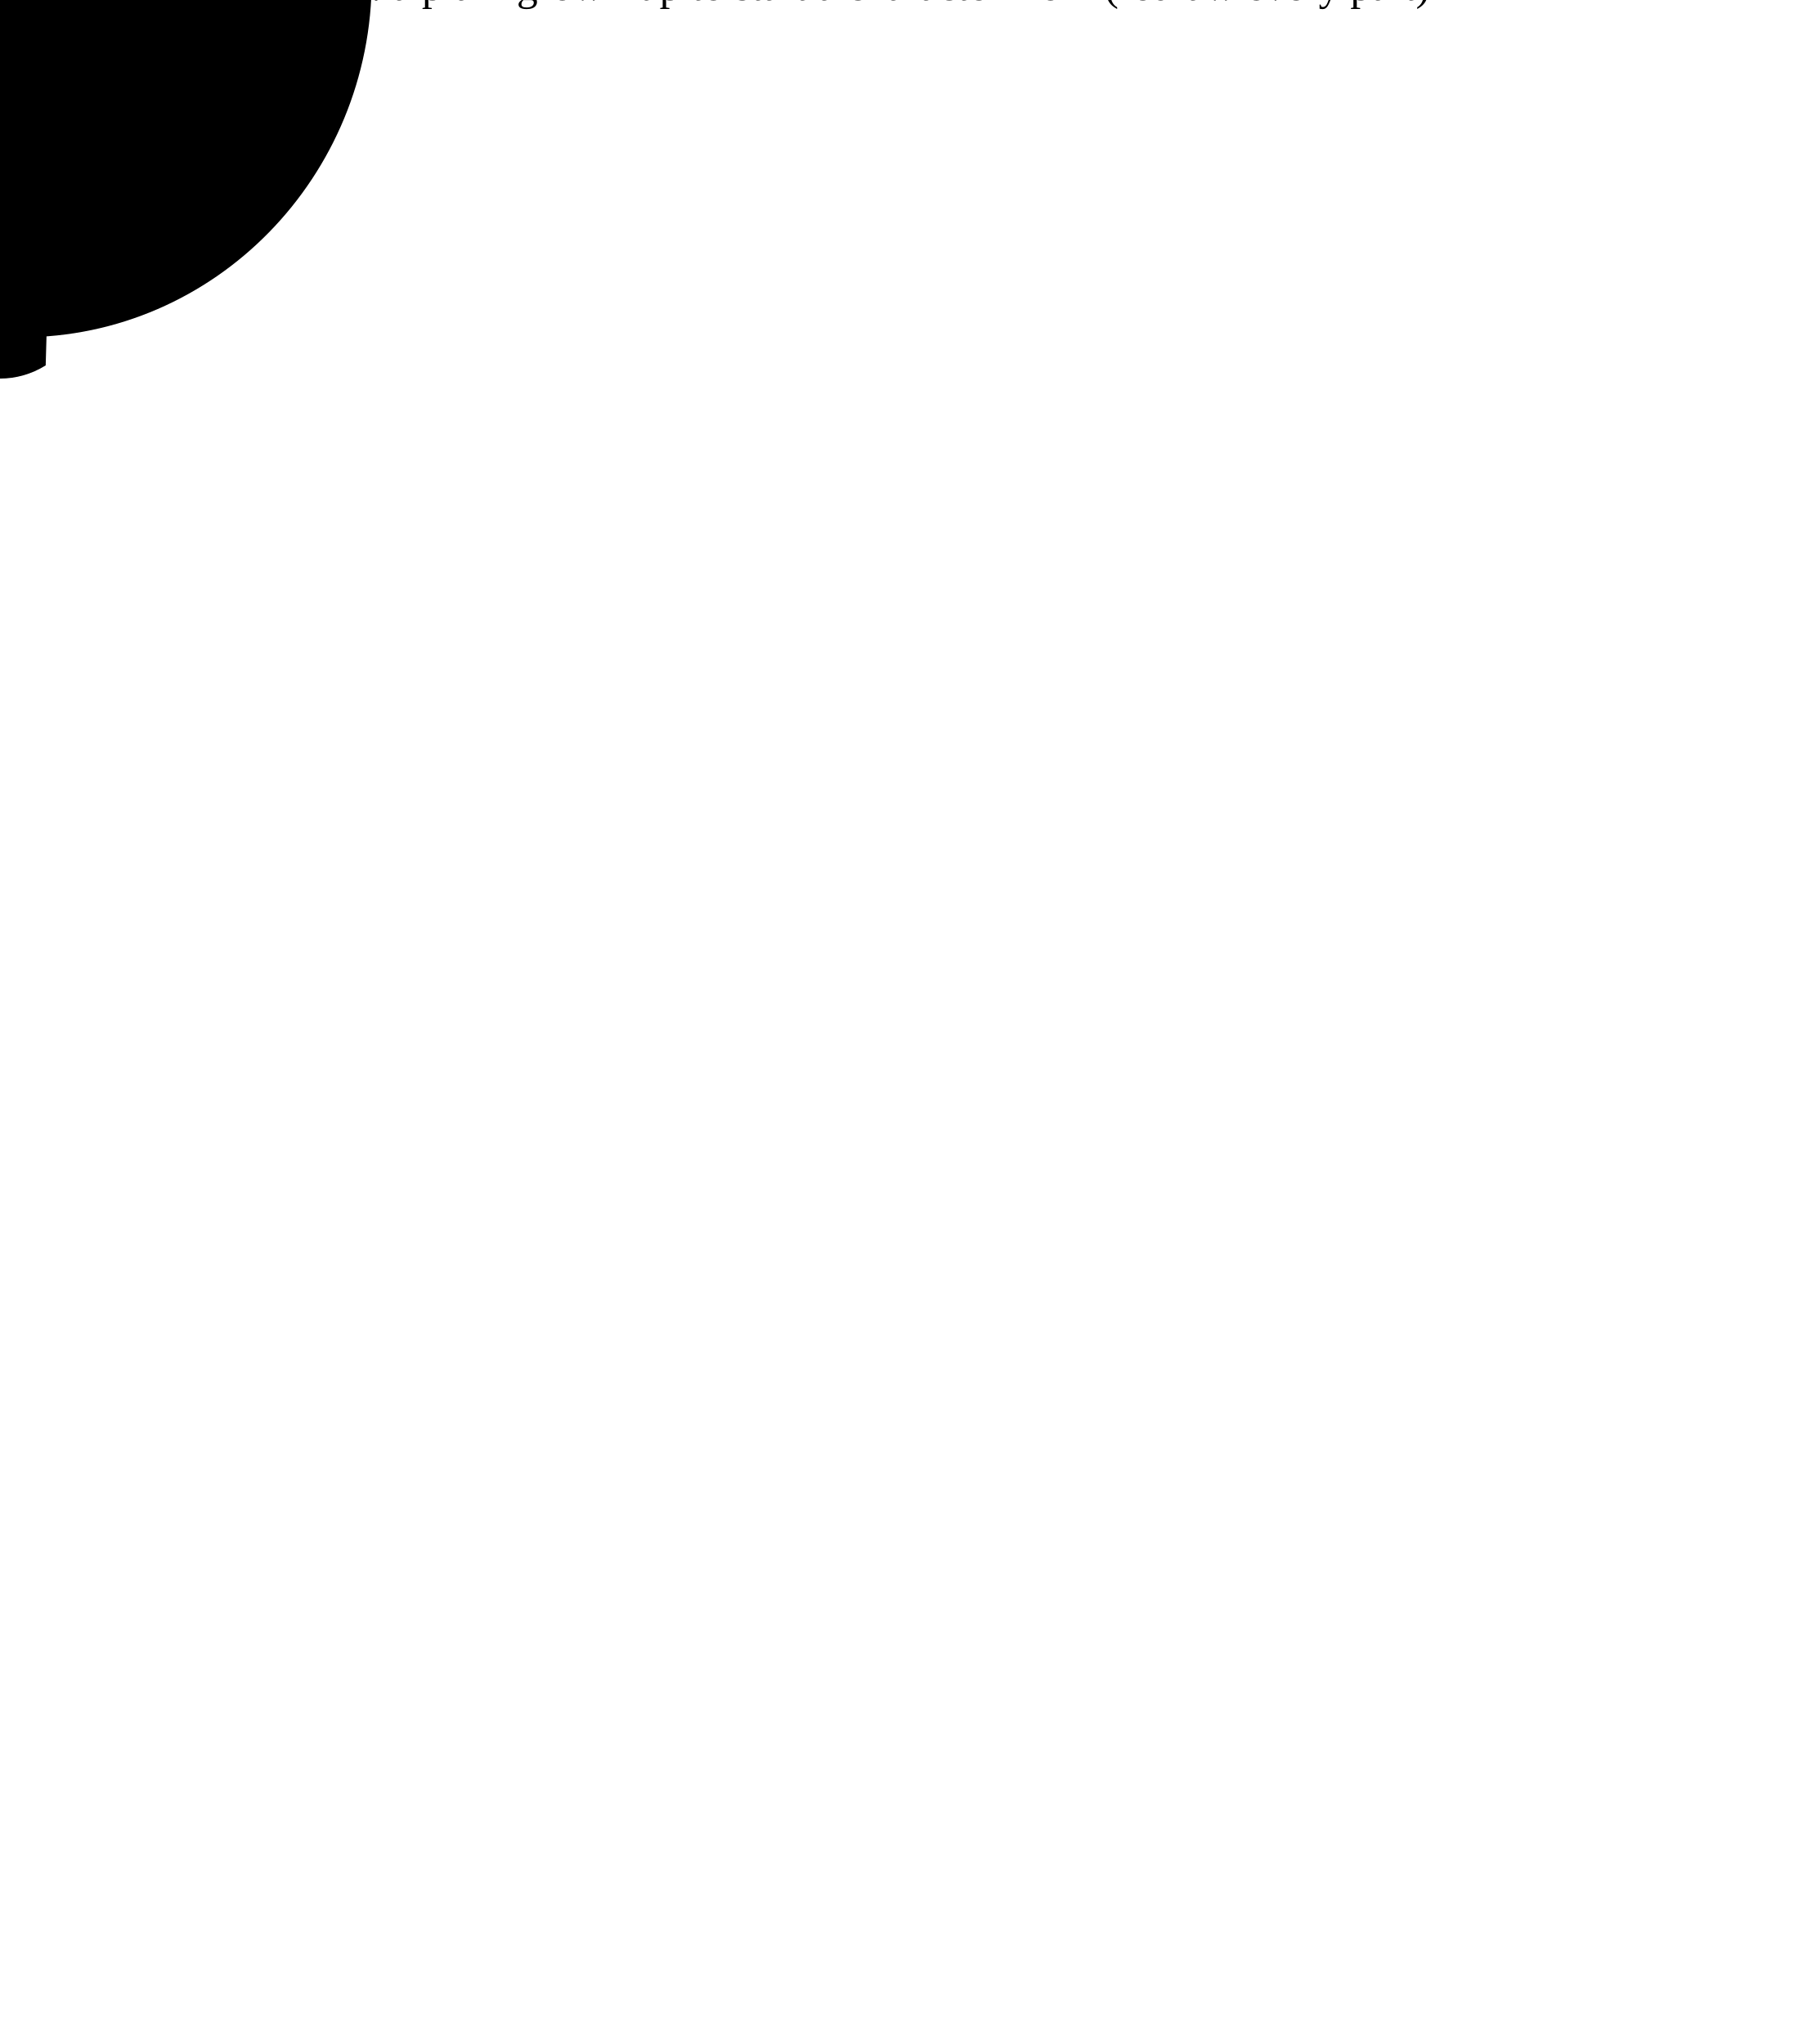
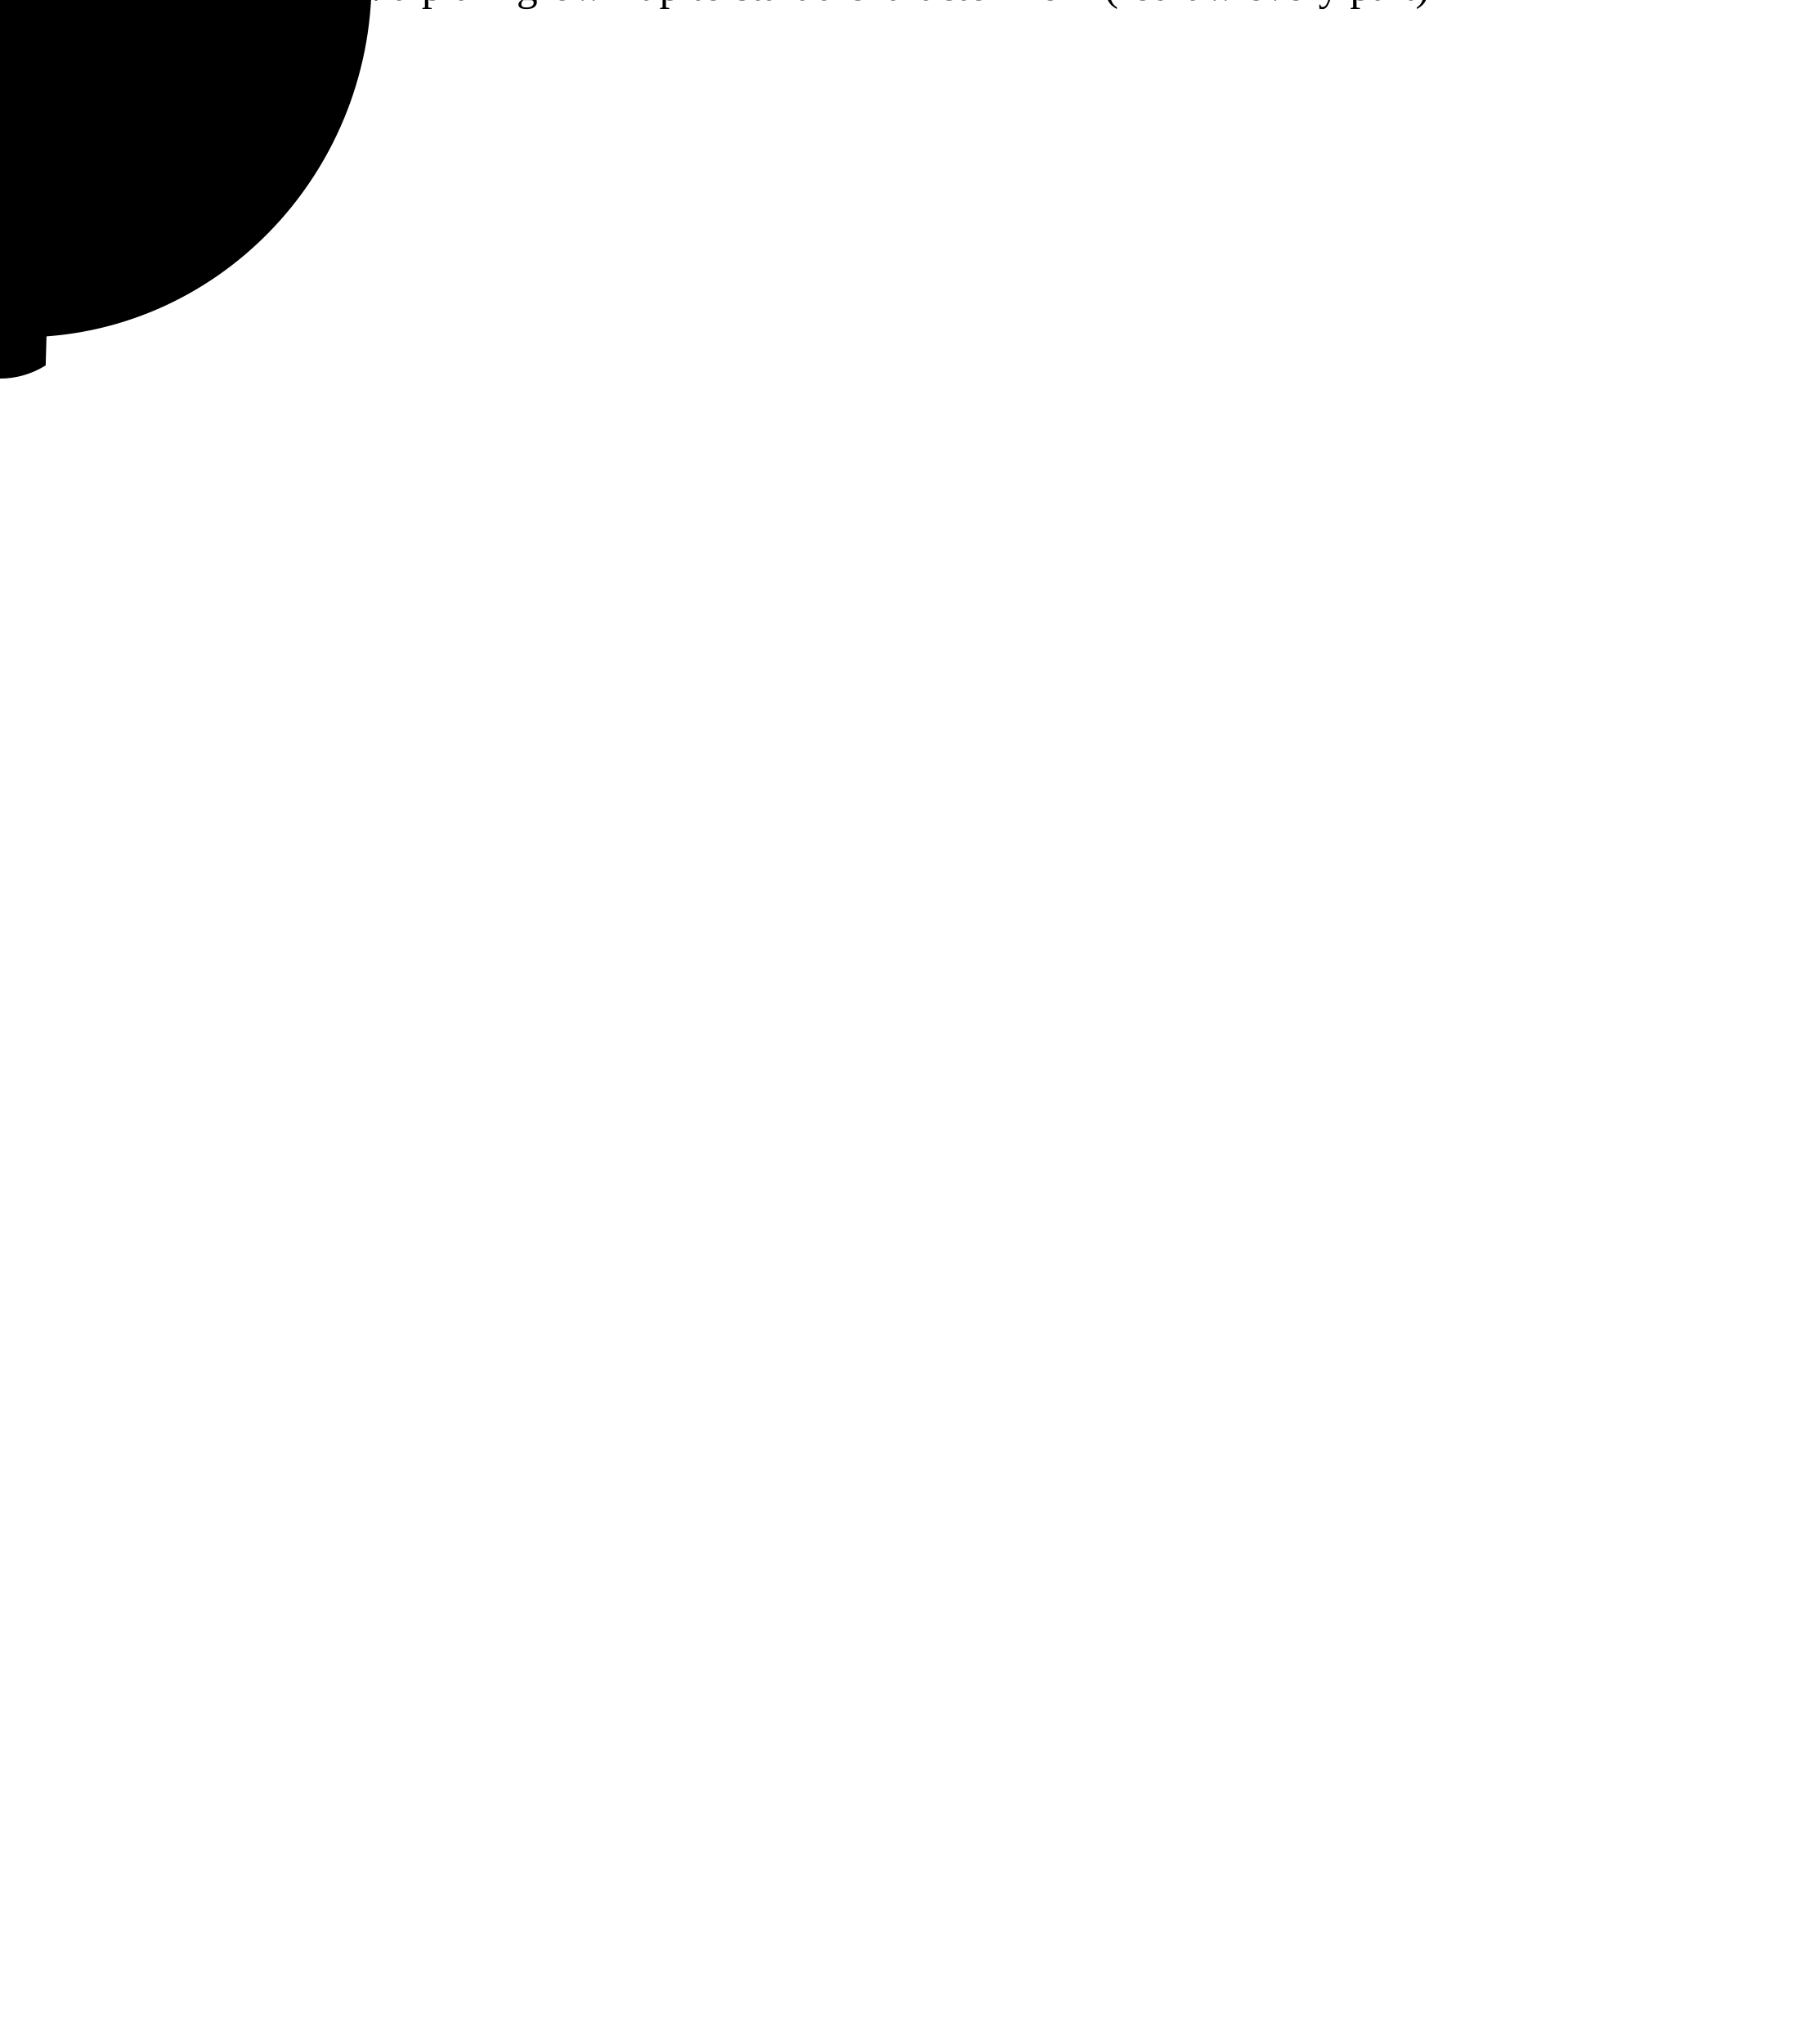
<svg xmlns="http://www.w3.org/2000/svg">
  <text>Rubber-hose template: a plain grown-up to start a character from (redraw every part)</text>
  <path id="head.front" d="M104 -6 C104 50.3 57.4 96 0 96 C-57.4 96 -104 50.3 -104 -6 C-104 -62.3 -57.4 -108 0 -108 C57.4 -108 104 -62.3 104 -6 Z" />
  <path id="head.3q" d="M105.8 -6 C105.8 50.3 61.1 96 6 96 C-49.1 96 -93.8 50.3 -93.8 -6 C-93.8 -62.3 -49.1 -108 6 -108 C61.1 -108 105.8 -62.3 105.8 -6 Z" />
-   <path id="hair.front" d="M-90 -44 C-78 -126 78 -126 90 -44 C64 -80 30 -88 0 -88 C-30 -88 -64 -80 -90 -44 Z" />
-   <path id="hair.3q" d="M-68.8 -44 C-57.8 -126 85.8 -126 96.8 -44 C72.9 -80 41.6 -88 14 -88 C-13.6 -88 -44.9 -80 -68.8 -44 Z" />
+   <path id="hair.front" d="M-106 -24 C-112 -84 -74 -130 -20 -134 C30 -138 74 -124 96 -94 C108 -76 112 -50 106 -24 C104 -20 98 -18 92 -20 C94 -26 94 -34 90 -46 C88 -60 84 -68 76 -72 C72 -66 64 -60 54 -56 C50 -70 32 -82 10 -86 C-14 -90 -34 -94 -46 -100 C-60 -86 -80 -66 -90 -44 C-94 -34 -94 -26 -92 -20 C-98 -18 -104 -20 -106 -24 Z" />
+   <path id="hair.3q" d="M-96 -10 C-108 -64 -82 -126 -24 -132 C22 -136 72 -124 98 -94 C108 -80 112 -54 106 -28 C105 -24 102 -22 99 -24 C100 -30 100 -38 98 -48 C96 -60 92 -70 86 -74 C82 -70 76 -66 68 -66 C62 -76 44 -86 22 -88 C-2 -92 -20 -96 -30 -102 C-40 -90 -46 -70 -44 -50 C-42 -38 -40 -26 -38 -14 C-56 -22 -84 -24 -96 -10 Z" />
+   <path id="hair-strand-1.front" d="M-46 -100 C-40 -112 -32 -122 -20 -130" />
+   <path id="hair-strand-1.3q" d="M-30 -102 C-26 -114 -18 -124 -6 -130" />
+   <path id="hair-strand-2.front" d="M-24 -112 C6 -122 46 -116 72 -92" />
+   <path id="hair-strand-2.3q" d="M-8 -114 C20 -124 58 -118 82 -94" />
  <path id="torso.front" d="M-24 -474 C-10 -468 10 -468 24 -474 C44 -470 56 -452 60 -428 C66 -394 88 -356 90 -318 C92 -290 84 -270 68 -262 C30 -252 -30 -252 -68 -262 C-84 -270 -92 -290 -90 -318 C-88 -356 -66 -394 -60 -428 C-56 -452 -44 -470 -24 -474 Z" />
  <path id="torso.3q" d="M-13.6 -474 C-1 -468 17 -468 29.6 -474 C47.6 -470 58.4 -452 62 -428 C67.4 -394 87.2 -356 89 -318 C90.8 -290 83.6 -270 69.2 -262 C35 -252 -19 -252 -53.2 -262 C-67.6 -270 -74.8 -290 -73 -318 C-71.2 -356 -51.4 -394 -46 -428 C-42.4 -452 -31.6 -470 -13.6 -474 Z" />
  <path id="legwear.front" d="M-64 -300 C-22 -304 22 -304 64 -300 C76 -278 82 -248 80 -220 C62 -212 36 -214 12 -224 C8 -232 -8 -232 -12 -224 C-36 -214 -62 -212 -80 -220 C-82 -248 -76 -278 -64 -300 Z" />
  <path id="legwear.3q" d="M-49.6 -300 C-11.8 -304 27.8 -304 65.6 -300 C76.4 -278 81.8 -248 80 -220 C63.8 -212 40.4 -214 18.8 -224 C15.2 -232 0.8 -232 -2.8 -224 C-24.4 -214 -47.8 -212 -64 -220 C-65.8 -248 -60.4 -278 -49.6 -300 Z" />
  <path id="legwear-waist" d="M-64 -292 C-22 -296 22 -296 64 -292" />
  <path id="sleeve" d="M-14 -4 C-15 30 -14 70 -13 104 C-5 109 5 109 13 104 C14 70 15 30 14 -4 C13 -20 -13 -20 -14 -4 Z" />
</svg>
